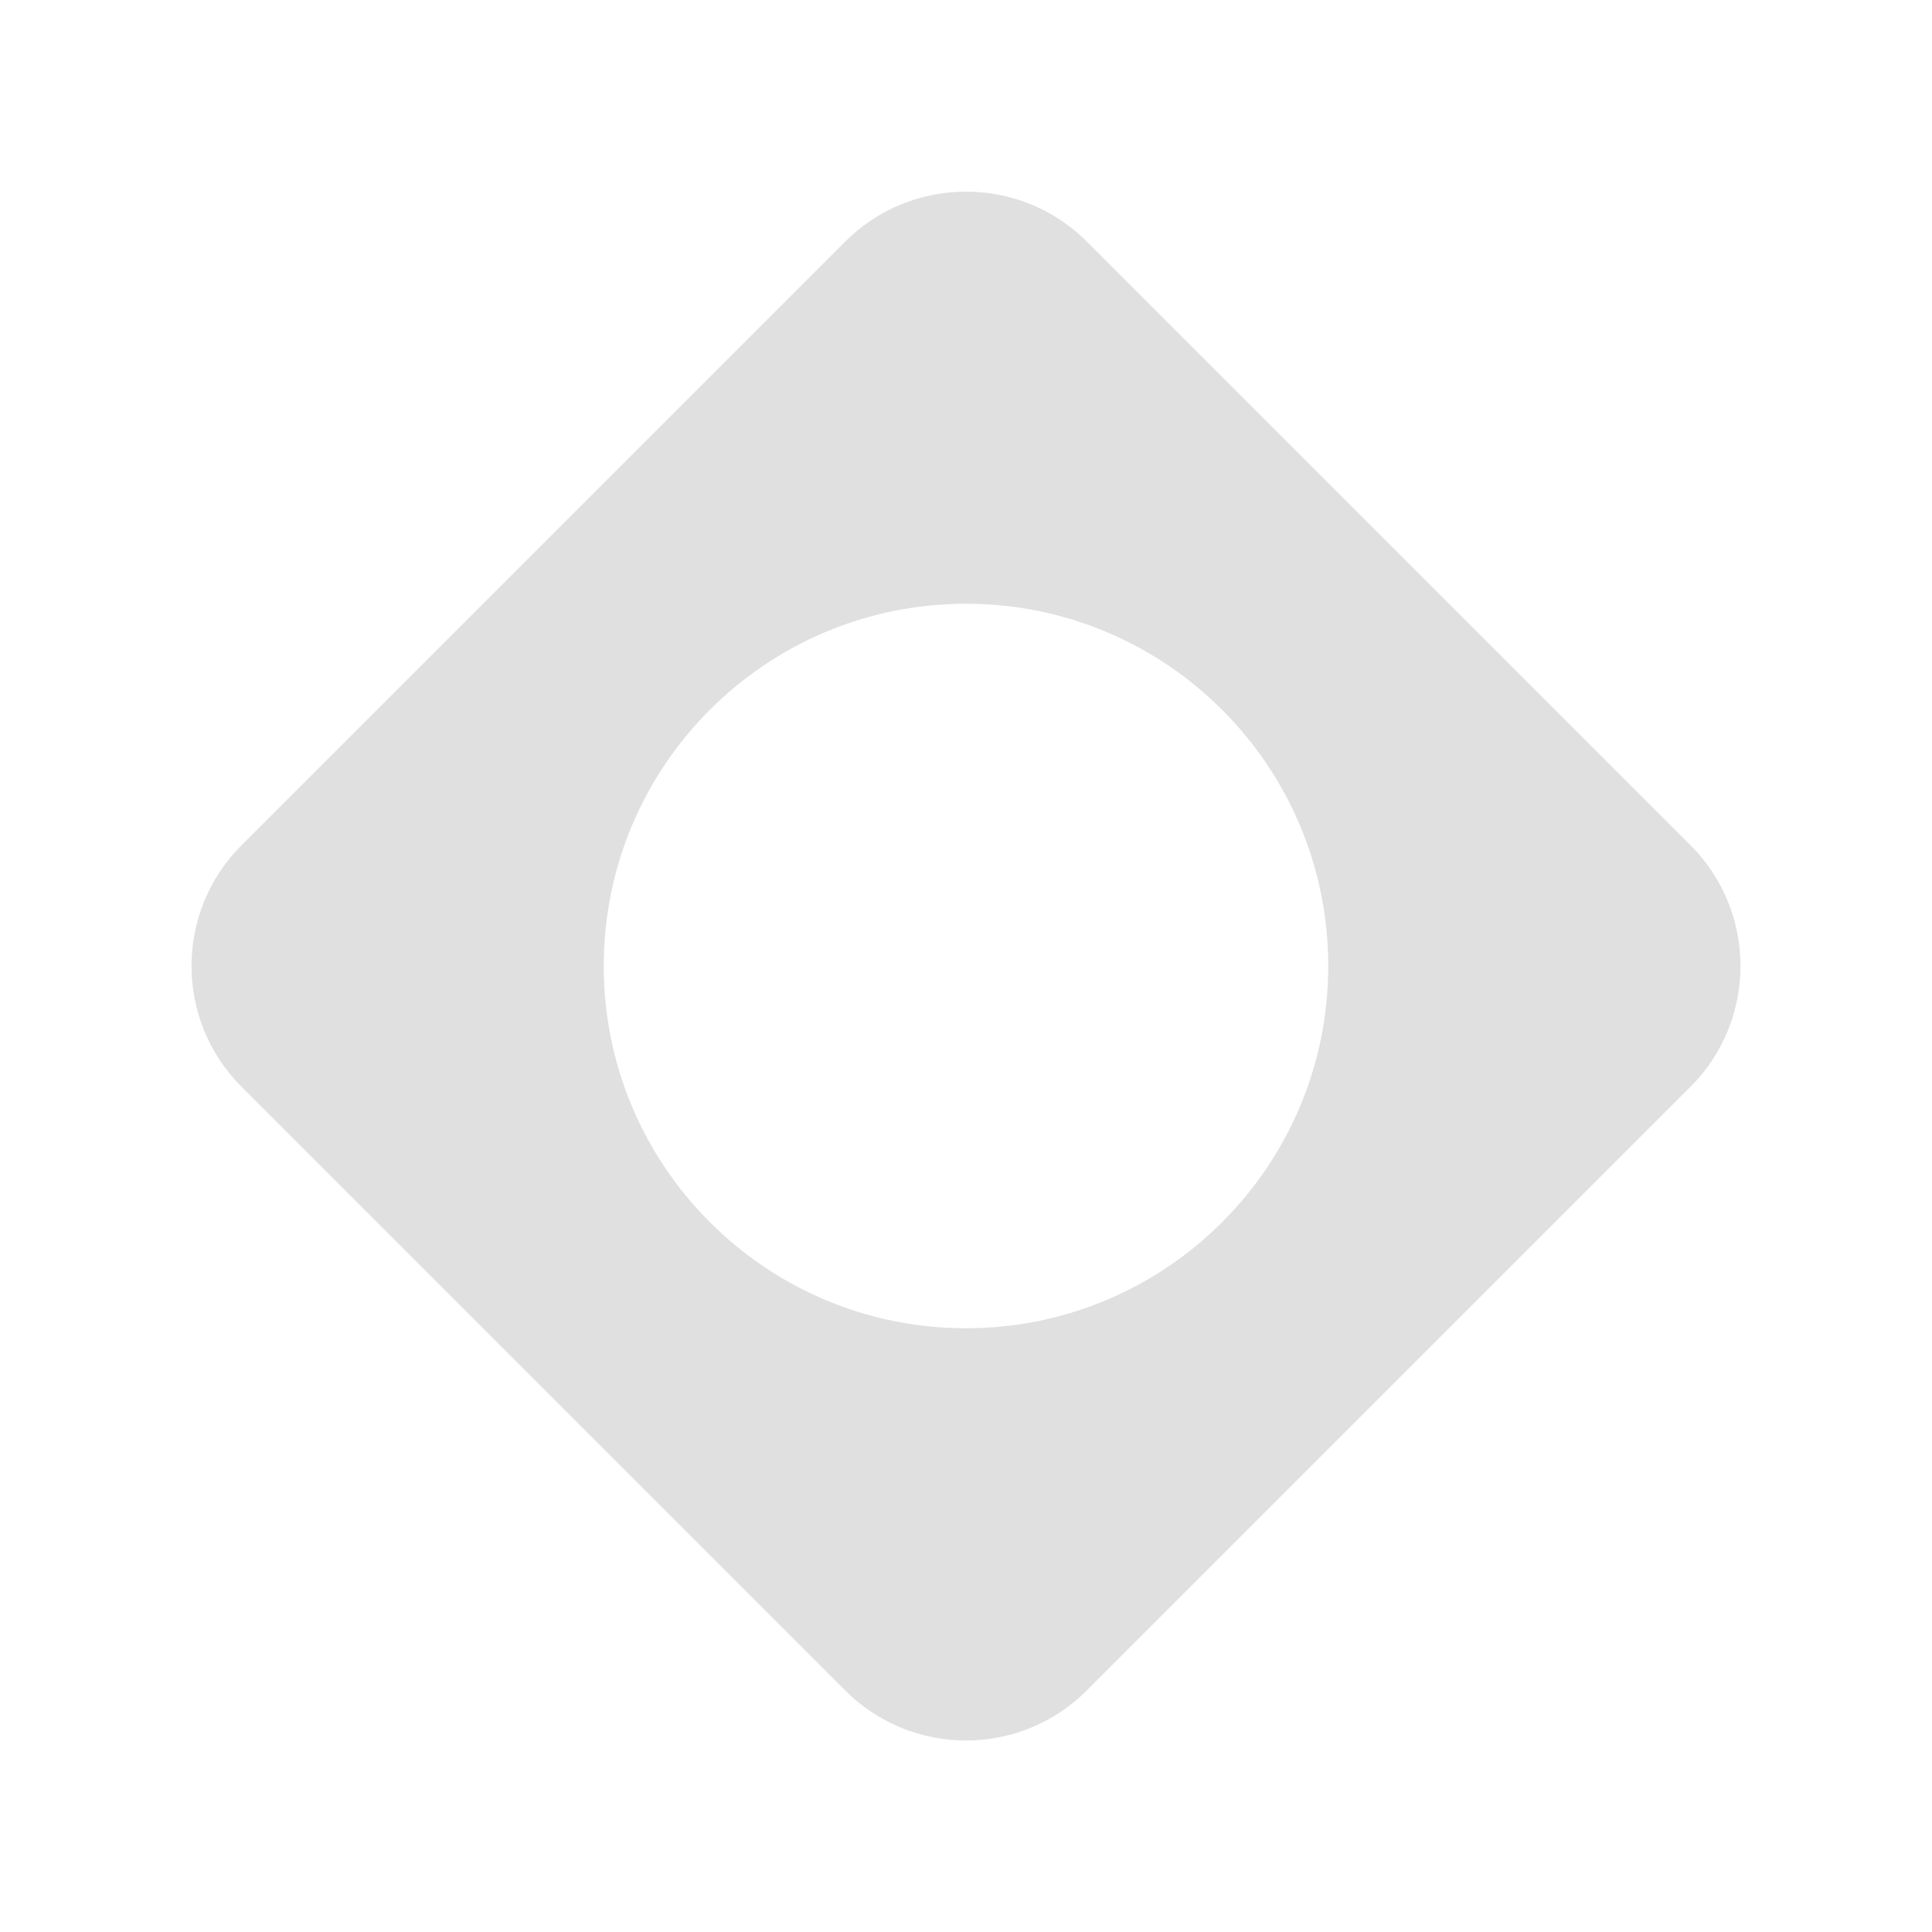
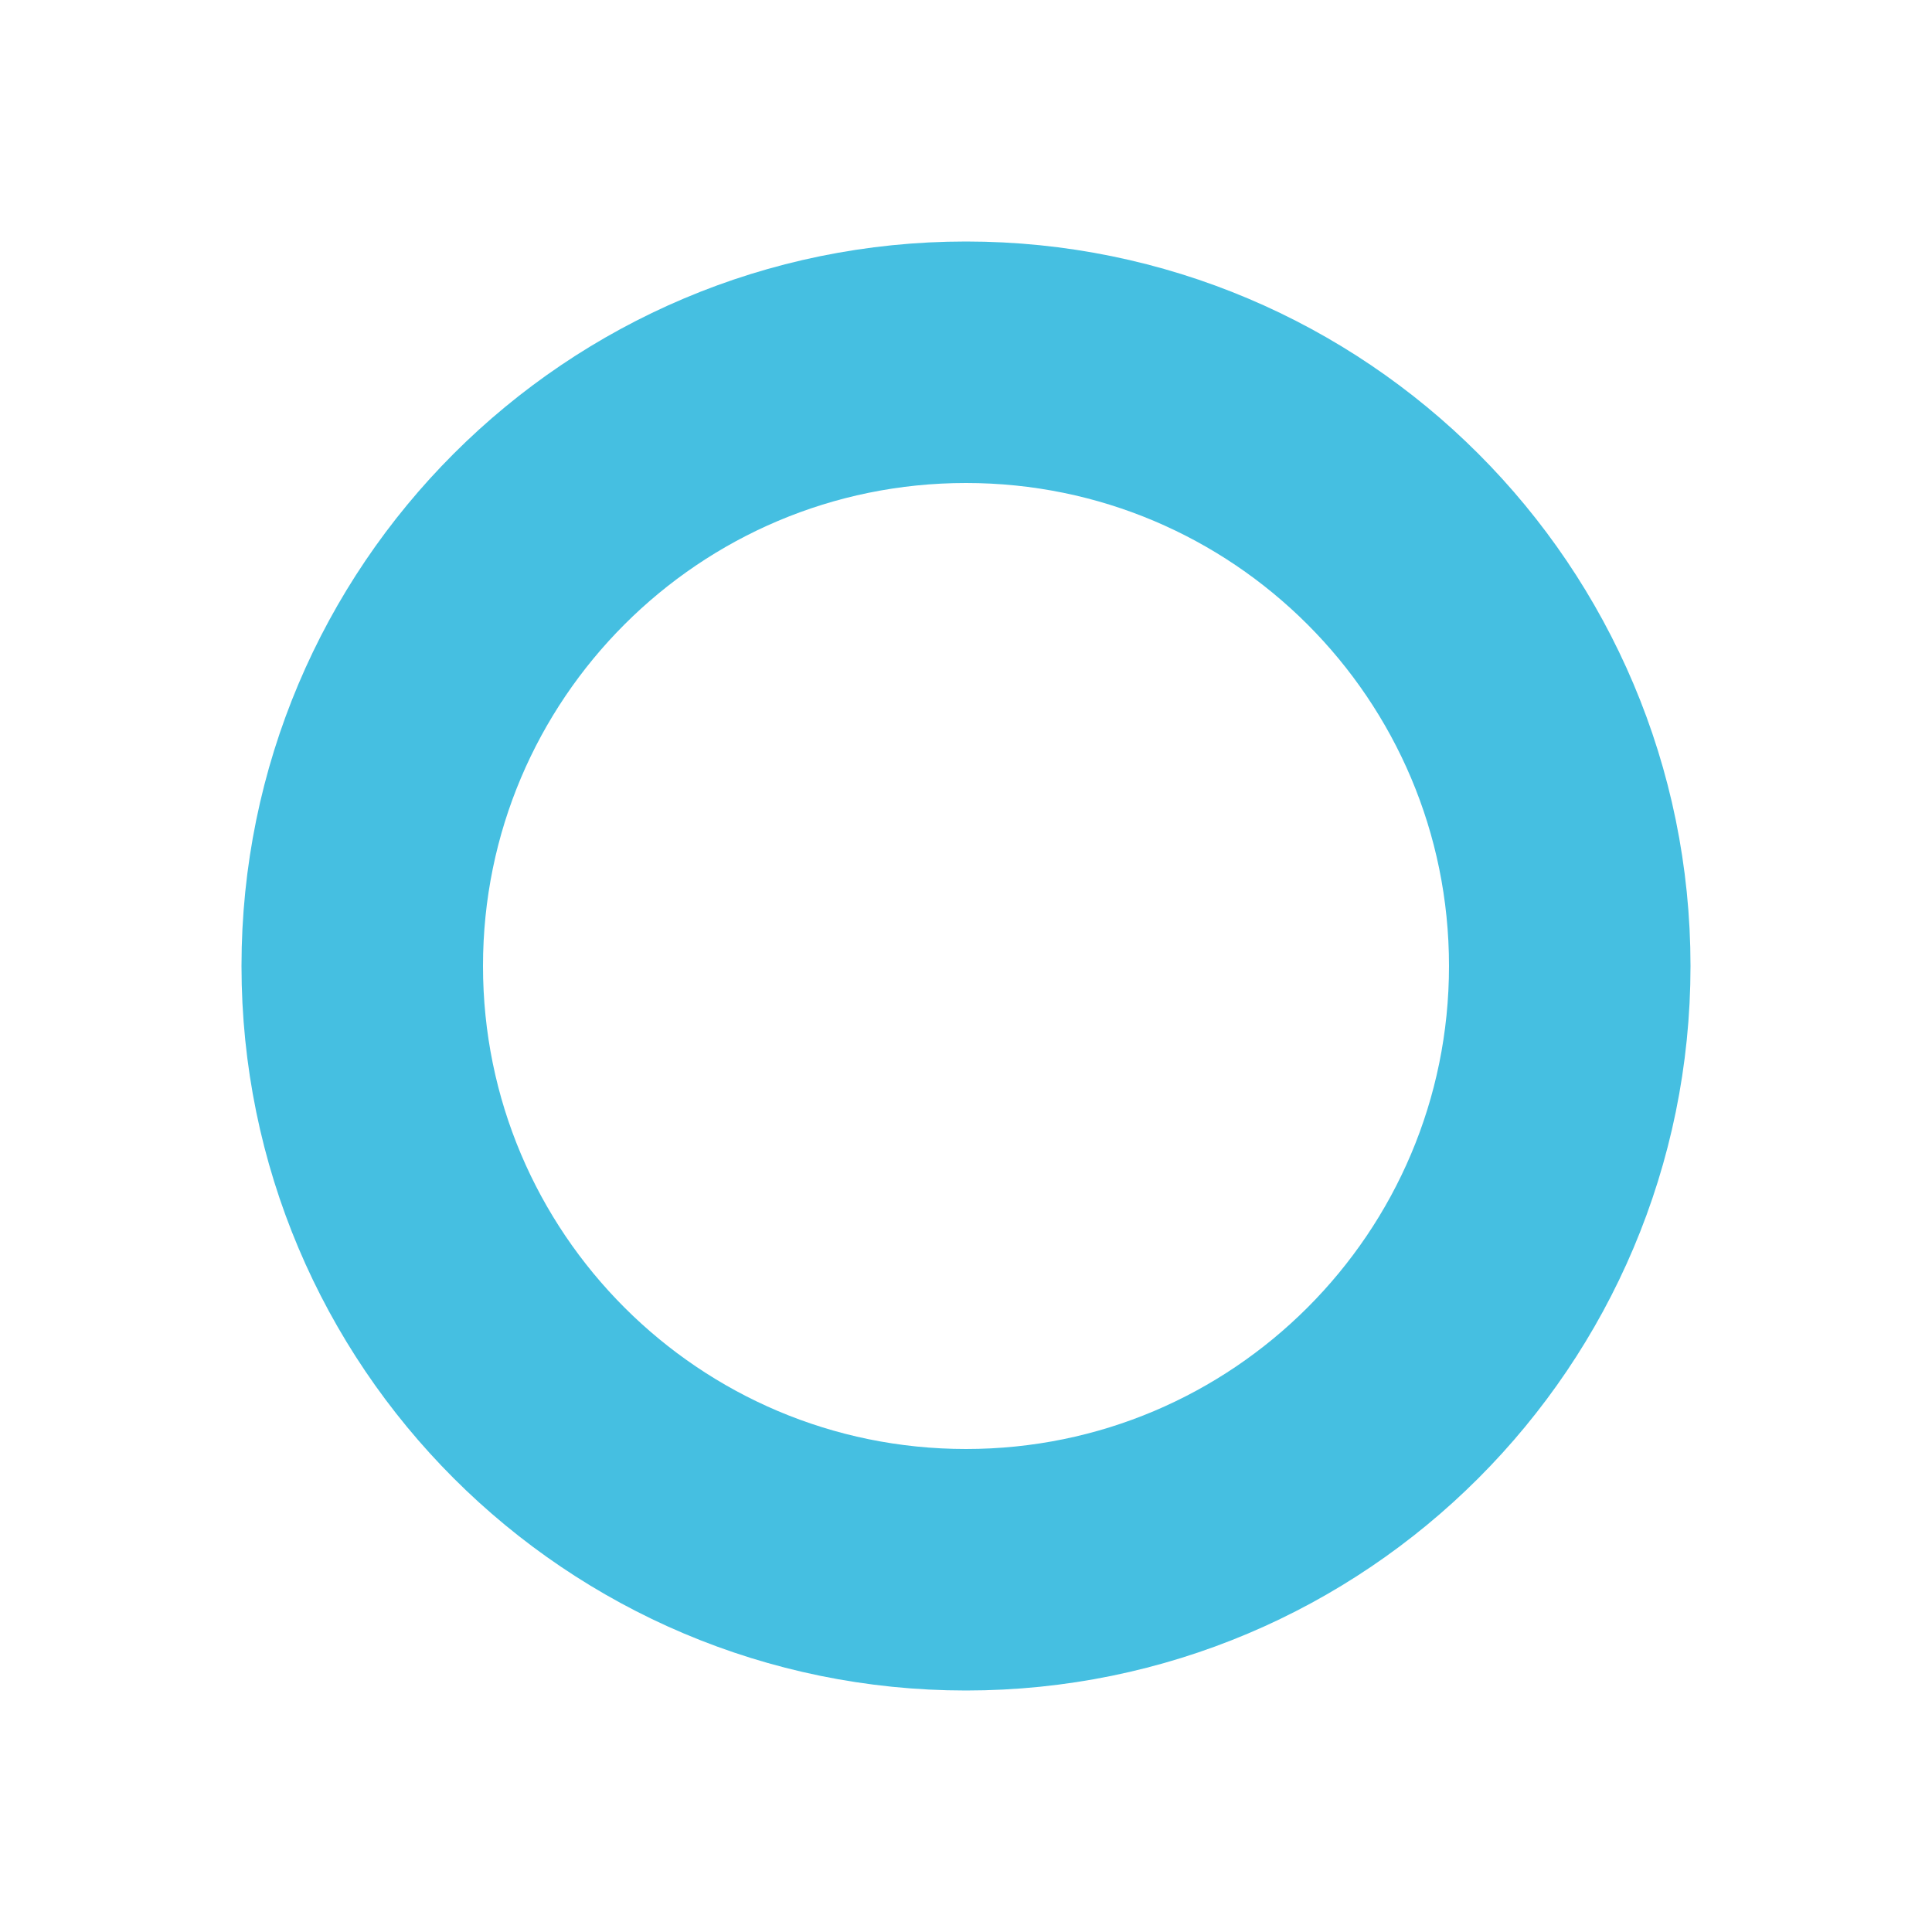
- <svg xmlns="http://www.w3.org/2000/svg" width="16" height="16">
-   <path fill="#e0e0e0" d="m 7,2 -5,5 c -0.552,0.552 -0.552,1.448 0,2 L 7,14 c 0.552,0.552 1.448,0.552 2,0 l 5,-5 c 0.552,-0.552 0.552,-1.448 0,-2 l -5,-5 c -0.559,-0.558 -1.457,-0.543 -2,0 z m 1,3 c 1.657,0 3,1.343 3,3 C 11,9.657 9.657,11 8,11 6.343,11 5,9.657 5,8 c 1e-7,-1.657 1.343,-3 3,-3 z" />
+ <svg xmlns="http://www.w3.org/2000/svg" width="16" height="16" version="1.1" id="svg1">
+   <defs id="defs1" />
+   <circle cx="8" cy="8" r="5" fill="none" stroke="#8da5f3" stroke-width="2" id="circle1" style="stroke:#45bfe1;stroke-opacity:1" />
</svg>
